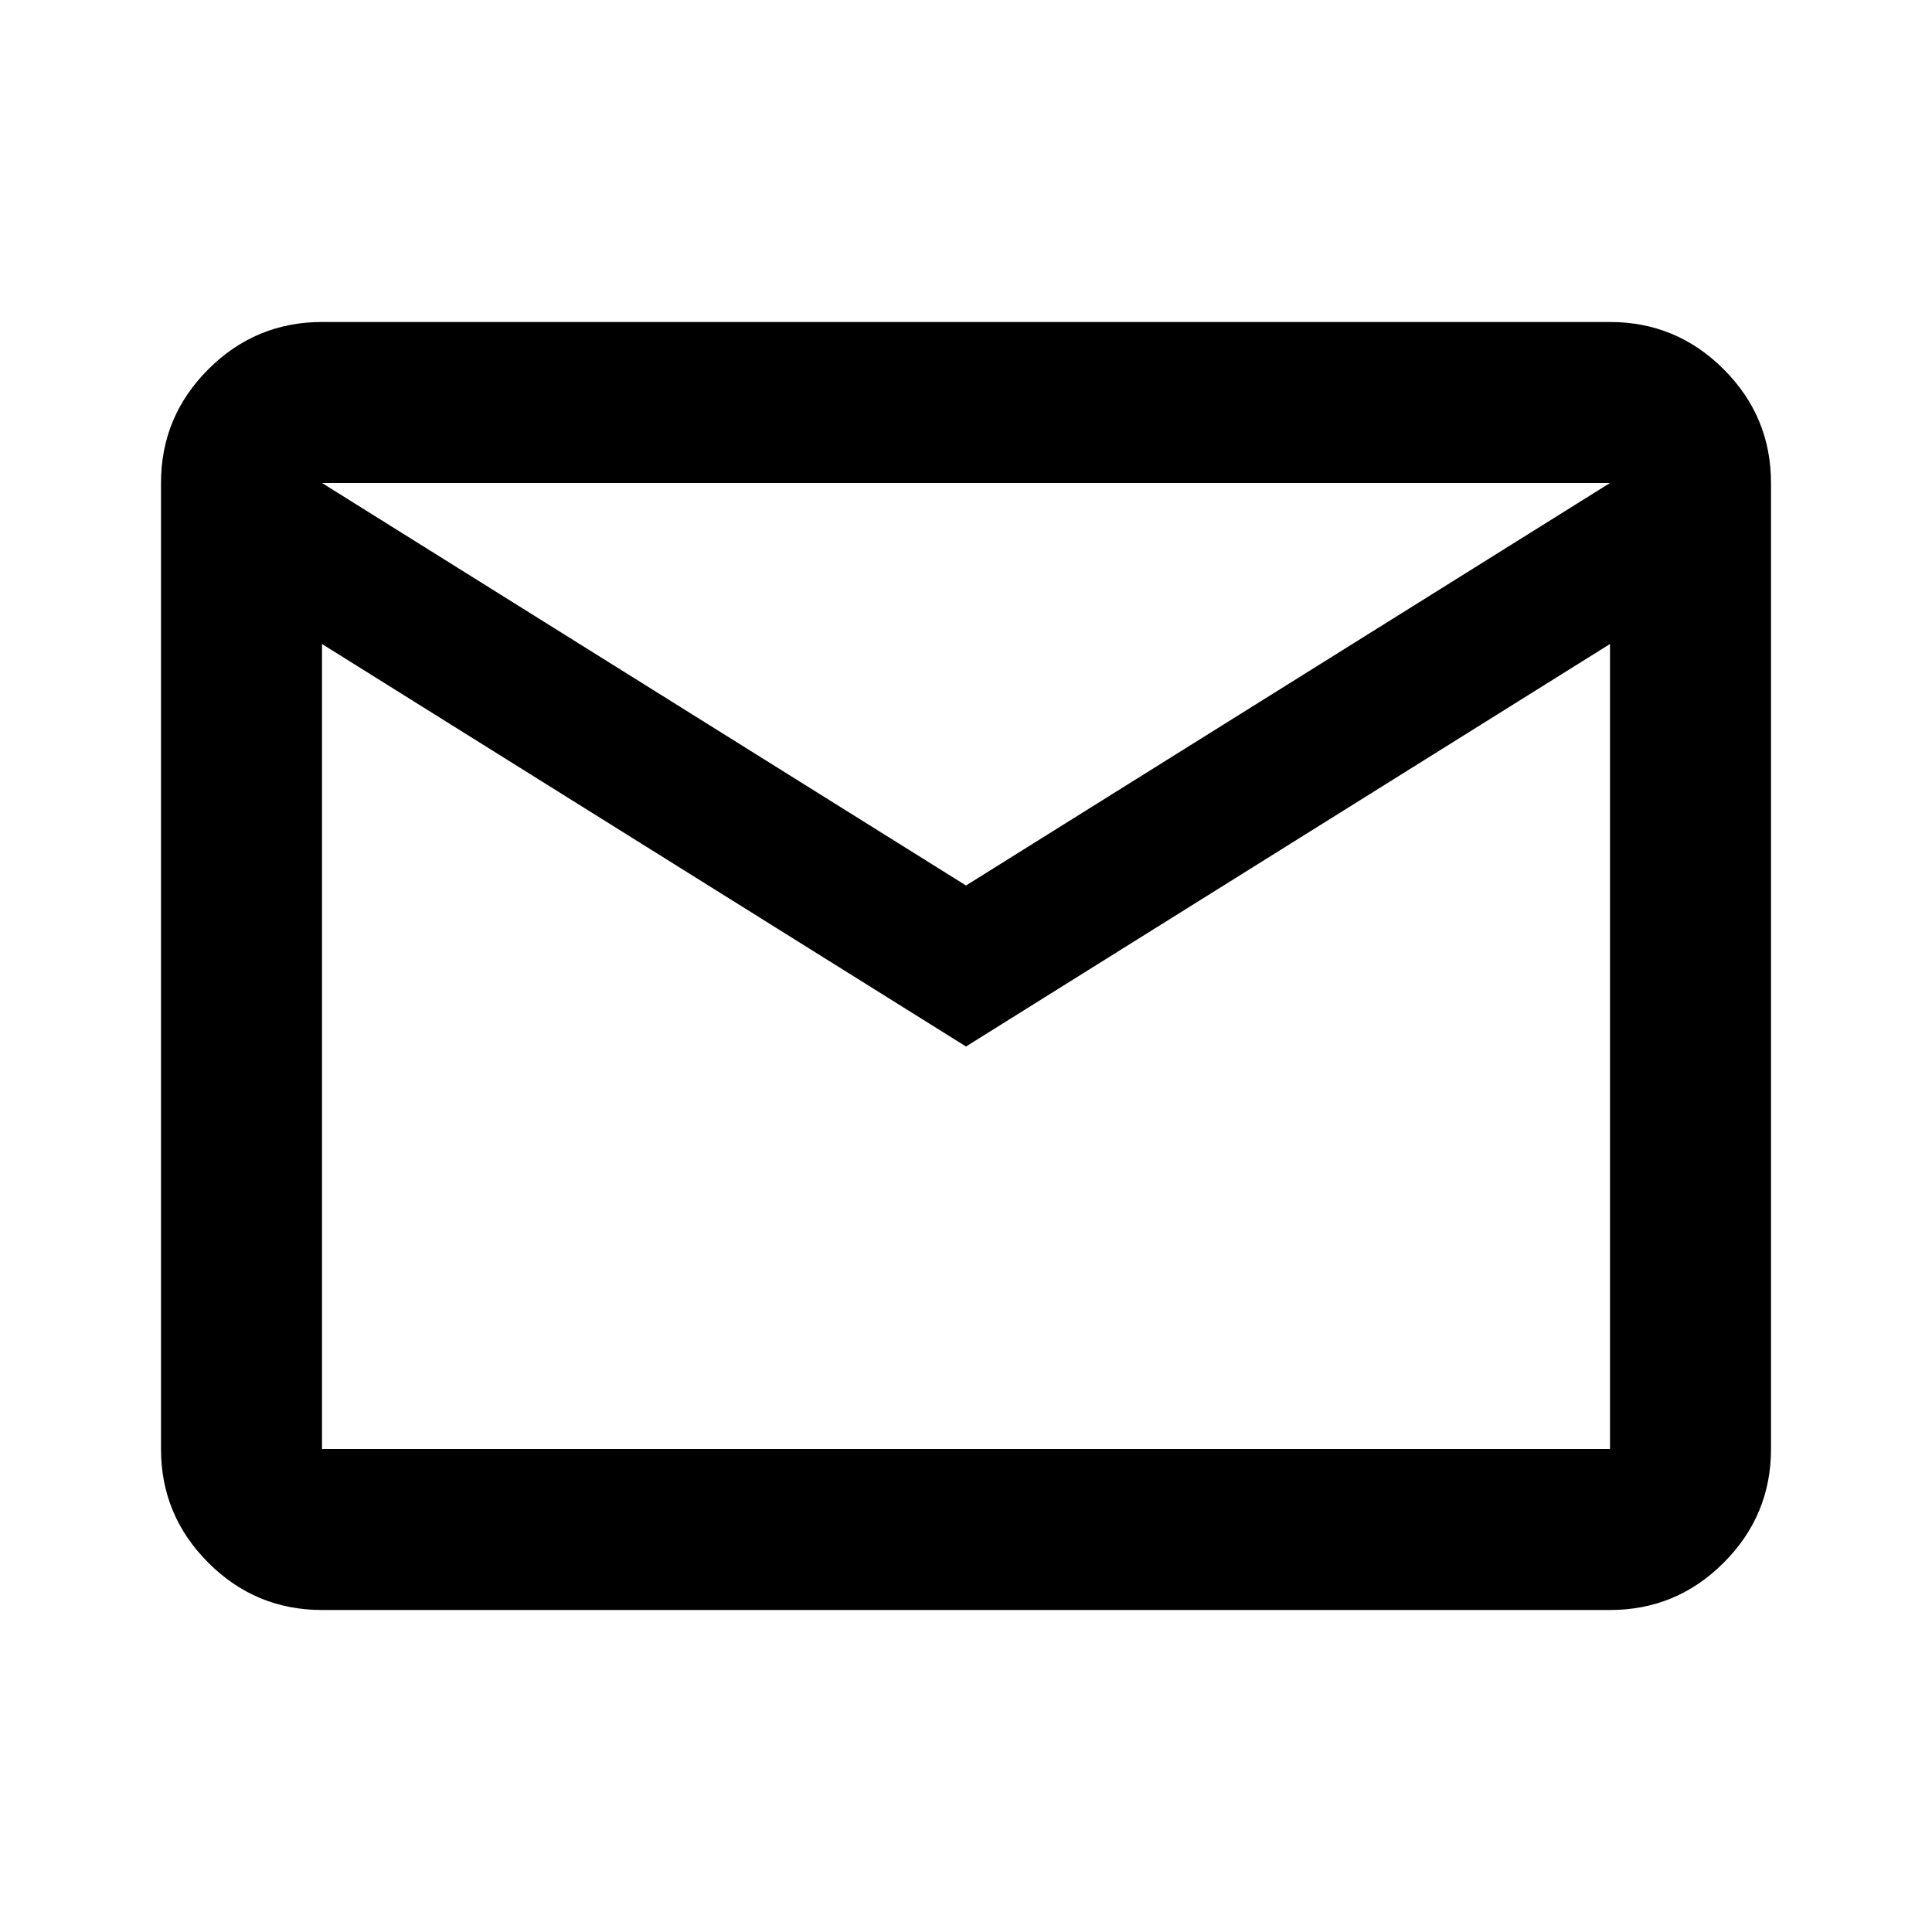
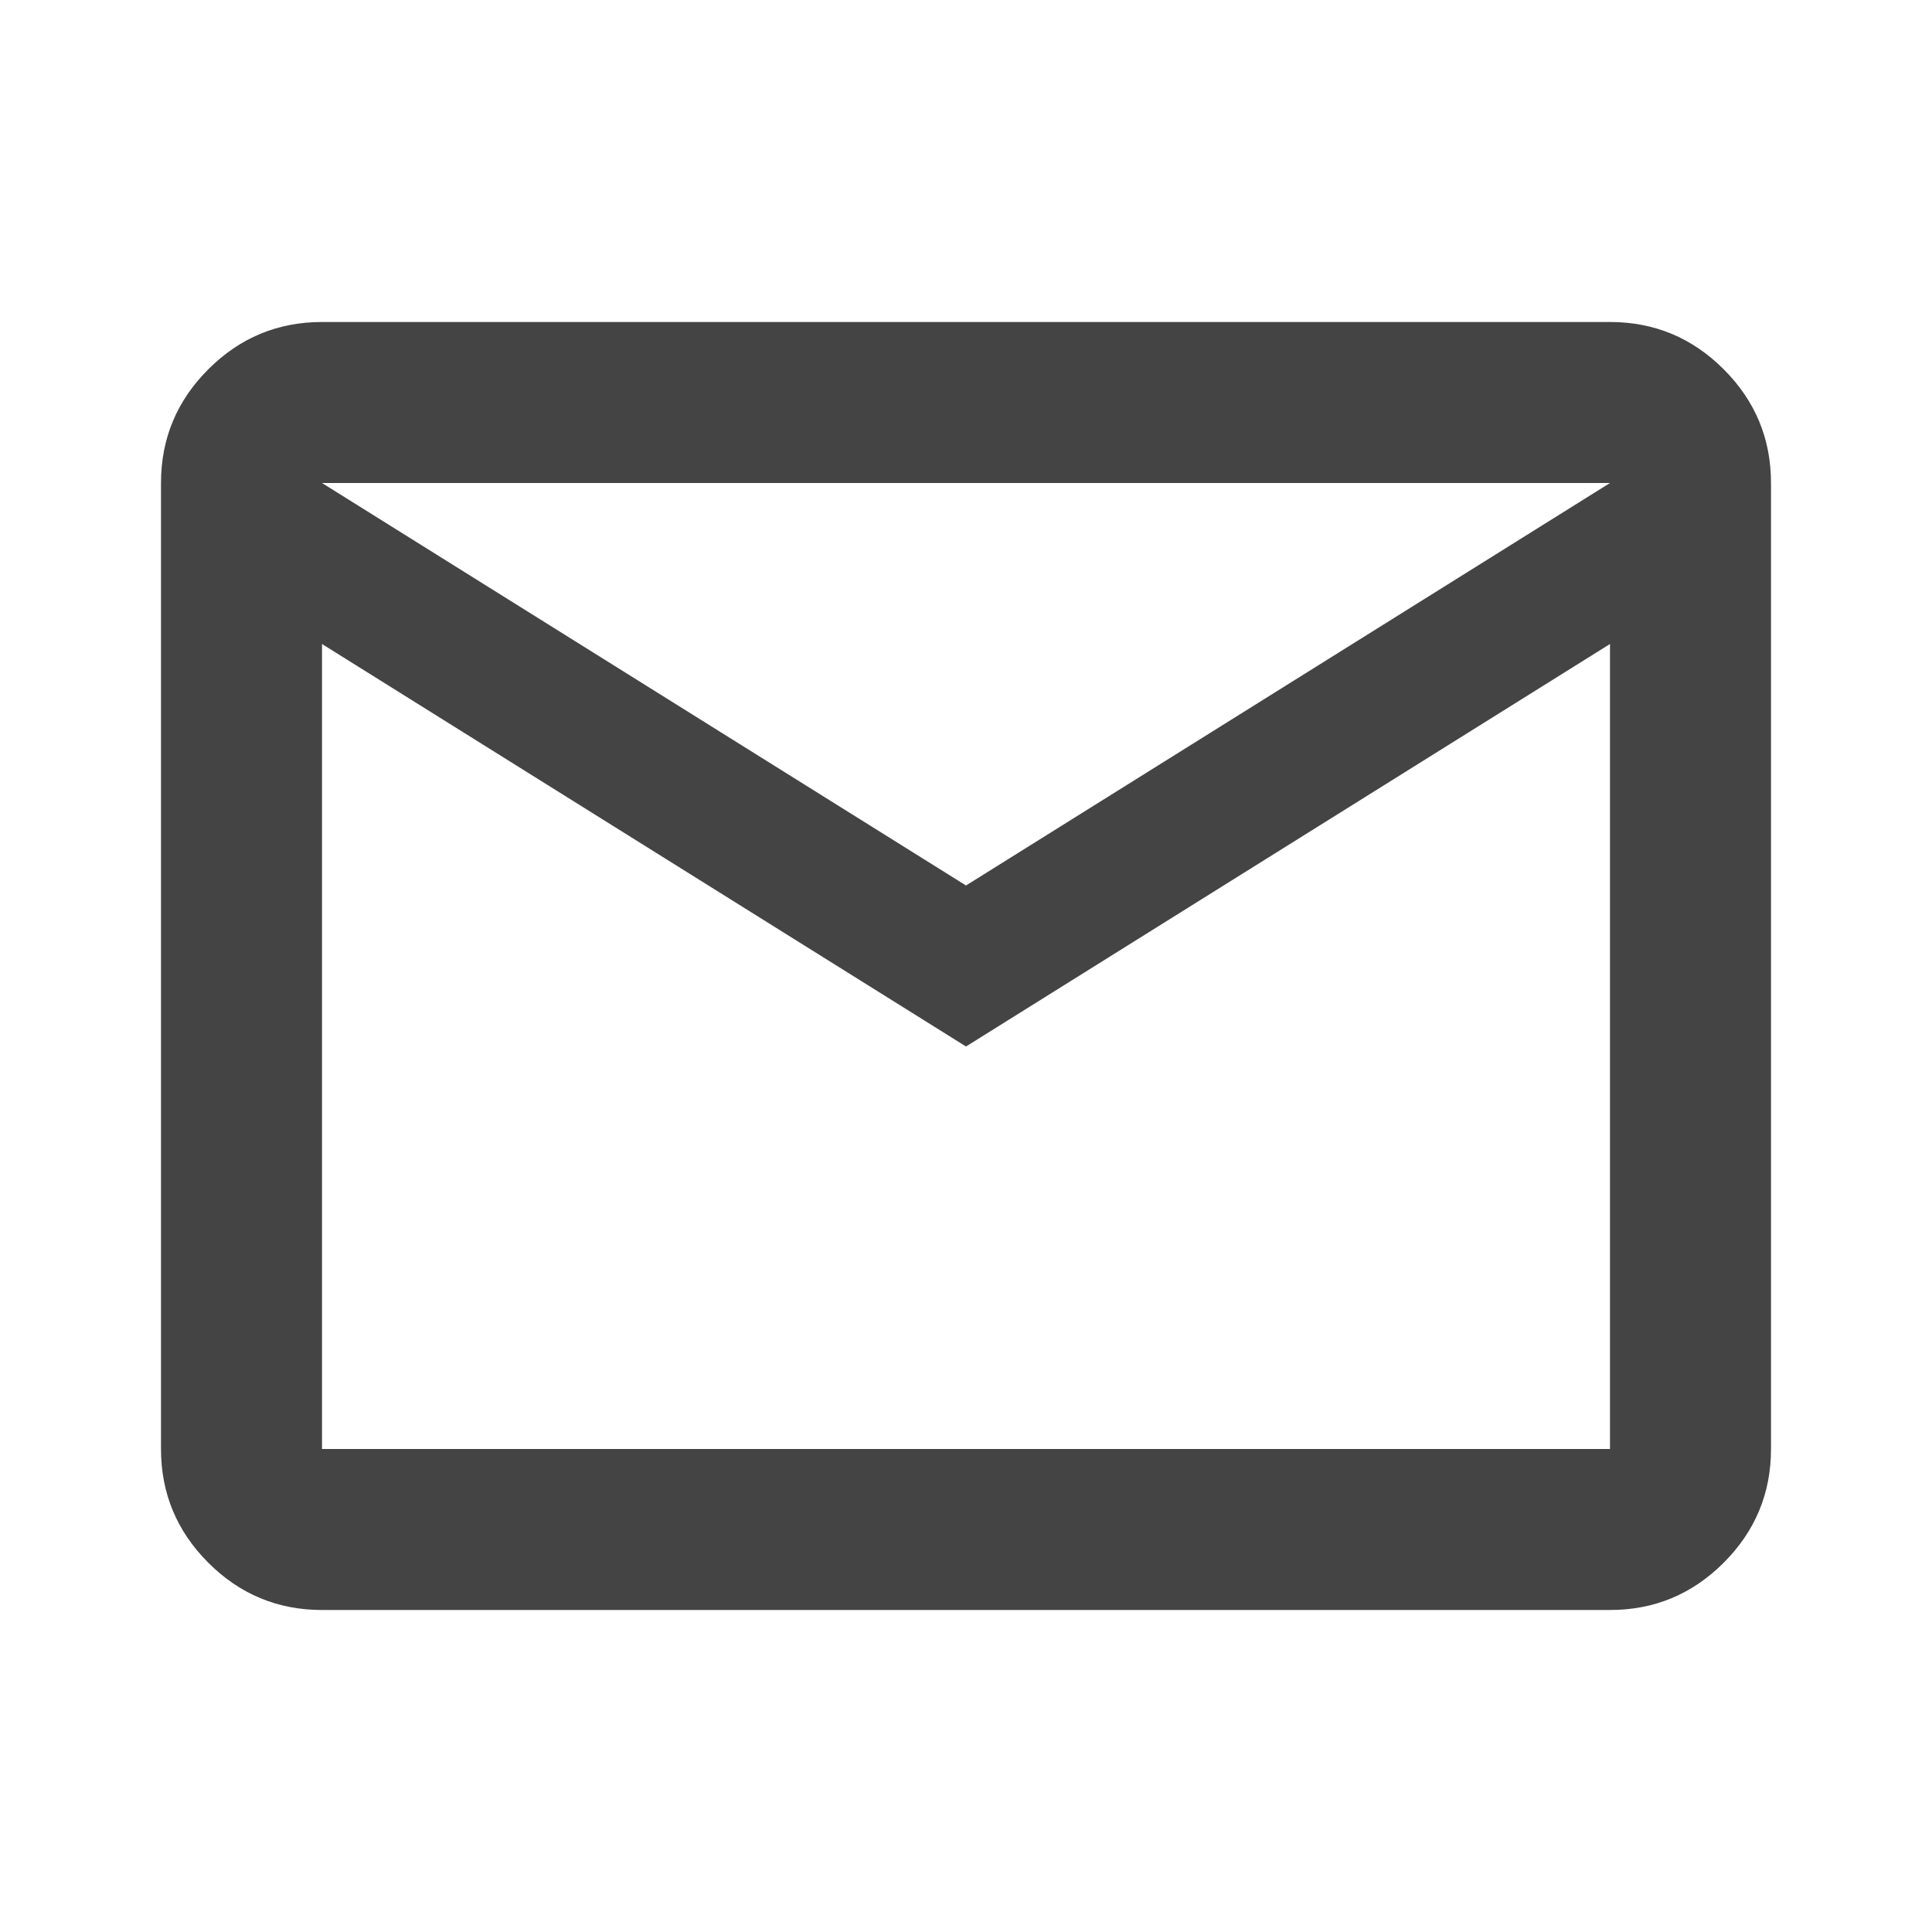
- <svg xmlns="http://www.w3.org/2000/svg" height="24" viewBox="0 -960 960 960" width="24">
+ <svg xmlns="http://www.w3.org/2000/svg" fill="#444" height="24" viewBox="0 -960 960 960" width="24">
  <path d="M160-160q-33 0-56.5-23.5T80-240v-480q0-33 23.5-56.5T160-800h640q33 0 56.5 23.5T880-720v480q0 33-23.5 56.5T800-160H160Zm320-280L160-640v400h640v-400L480-440Zm0-80 320-200H160l320 200ZM160-640v-80 480-400Z" />
</svg>
